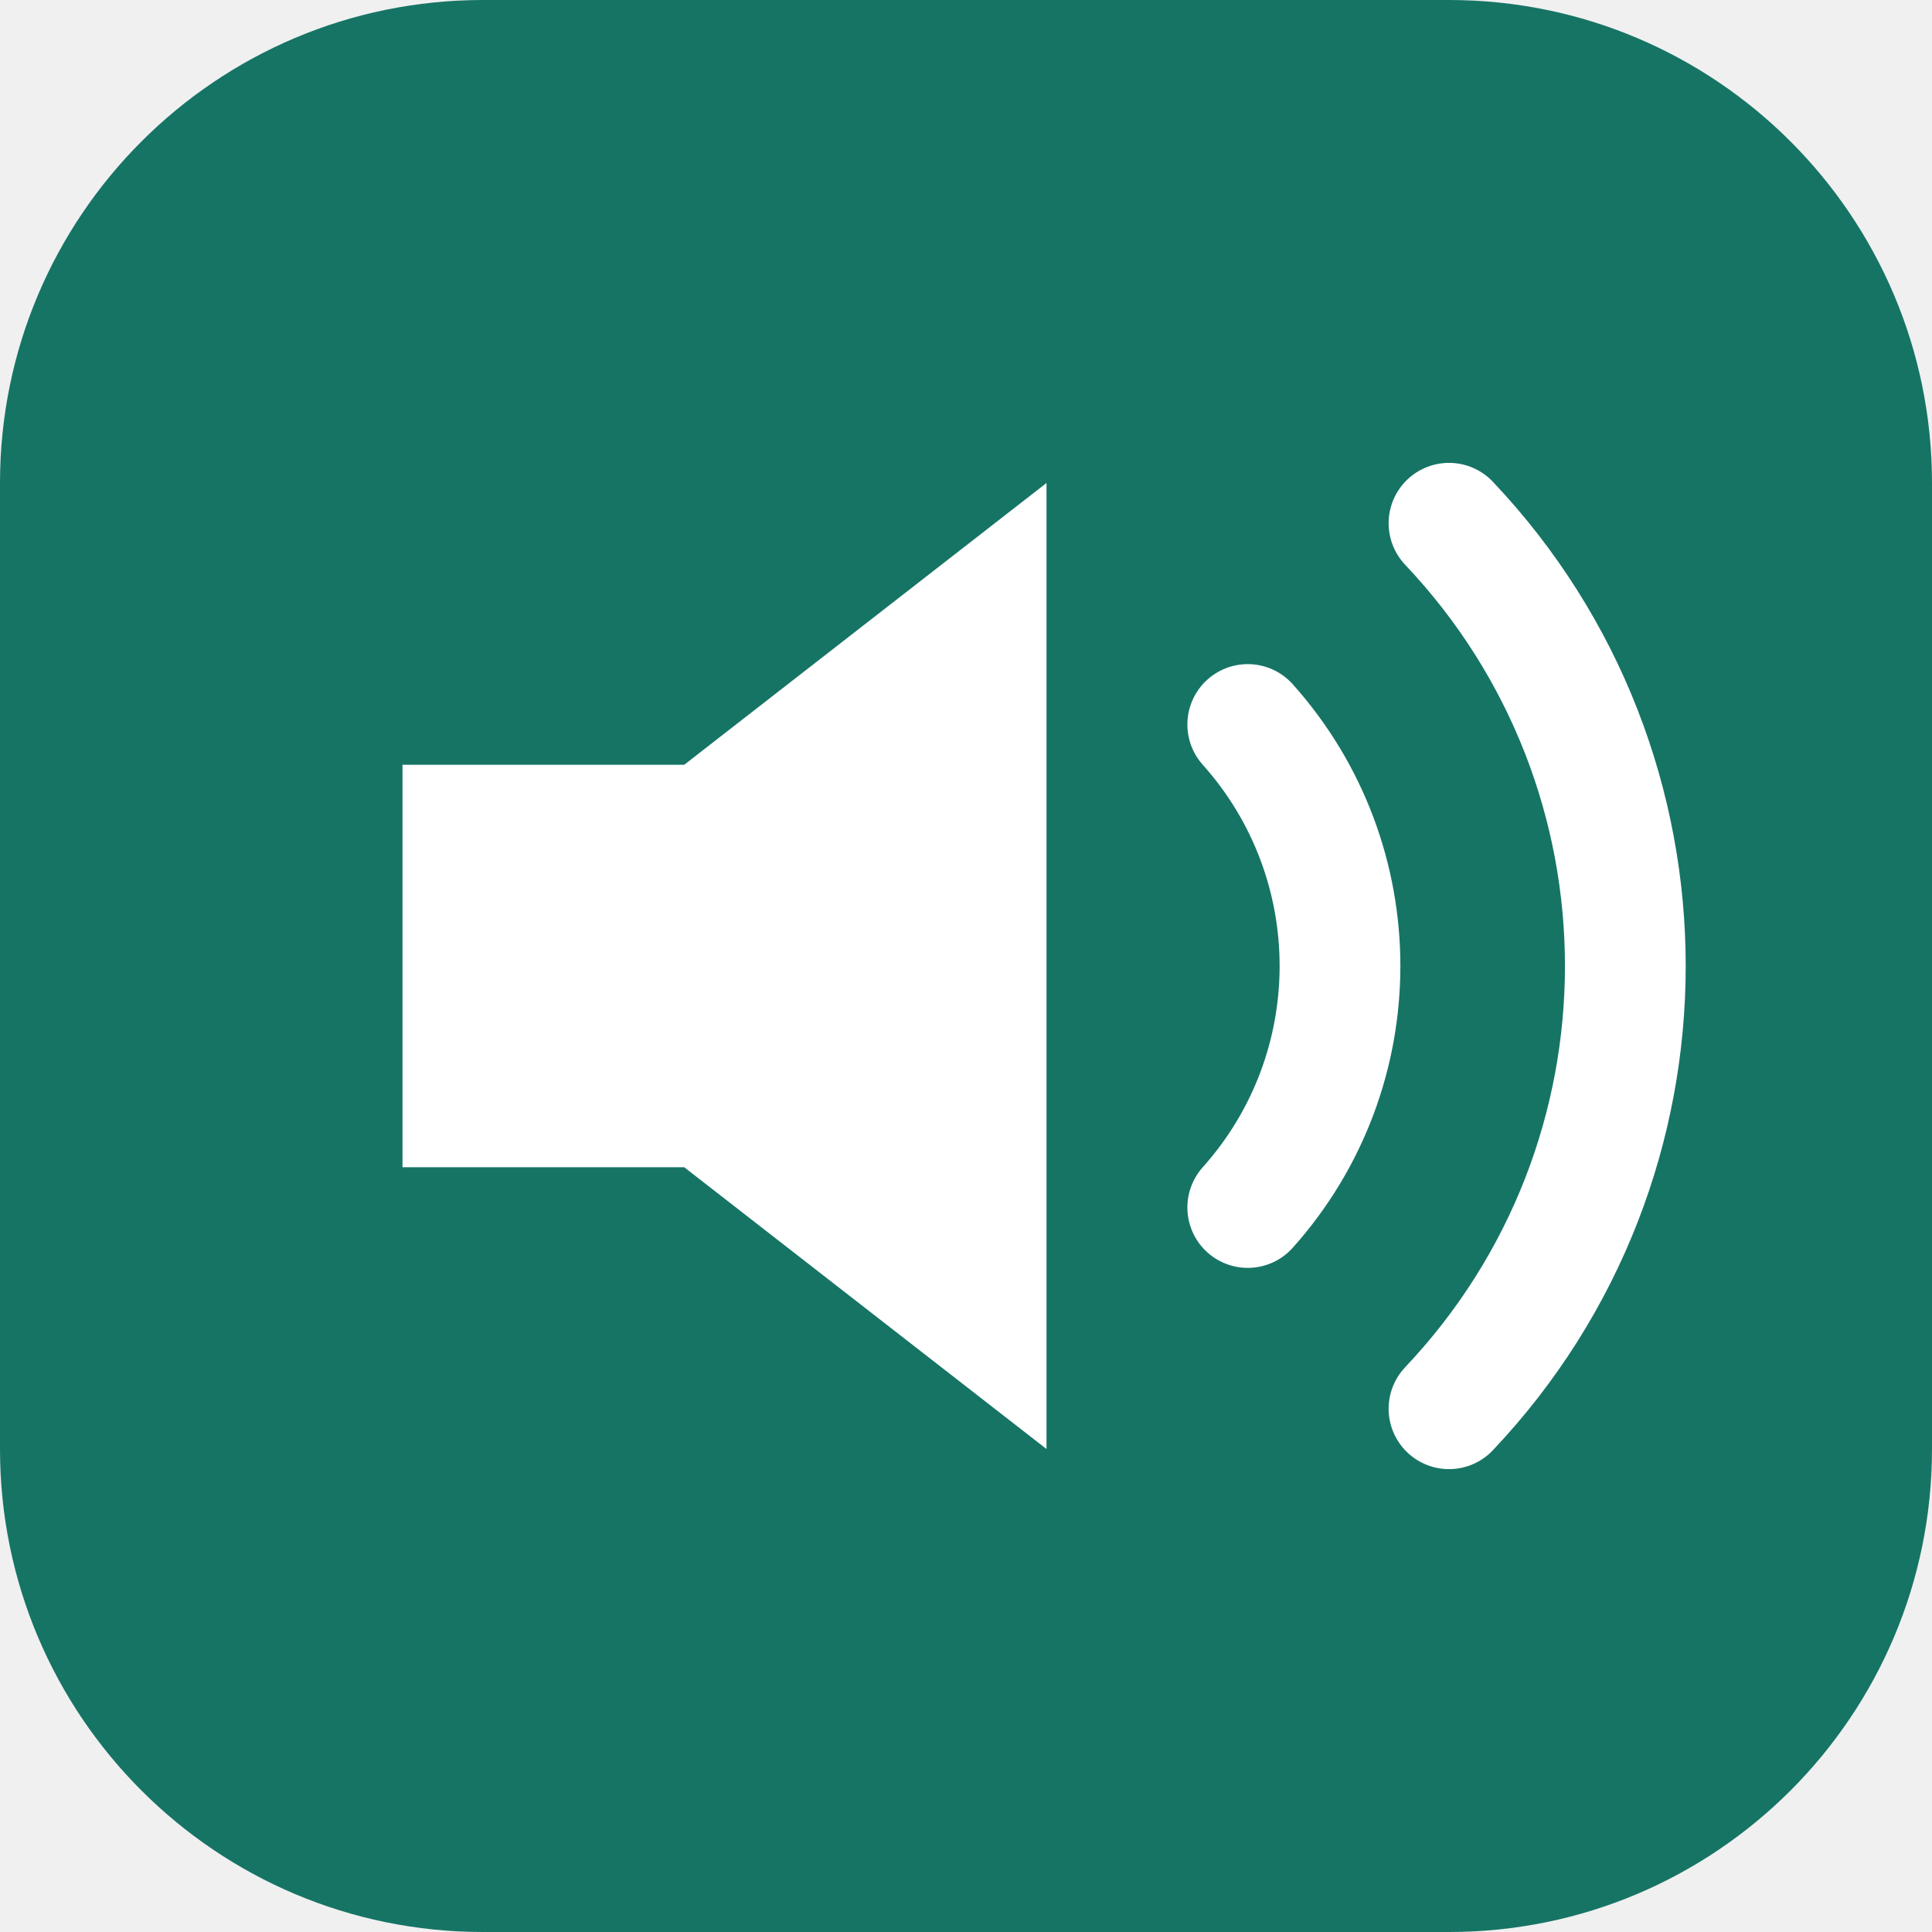
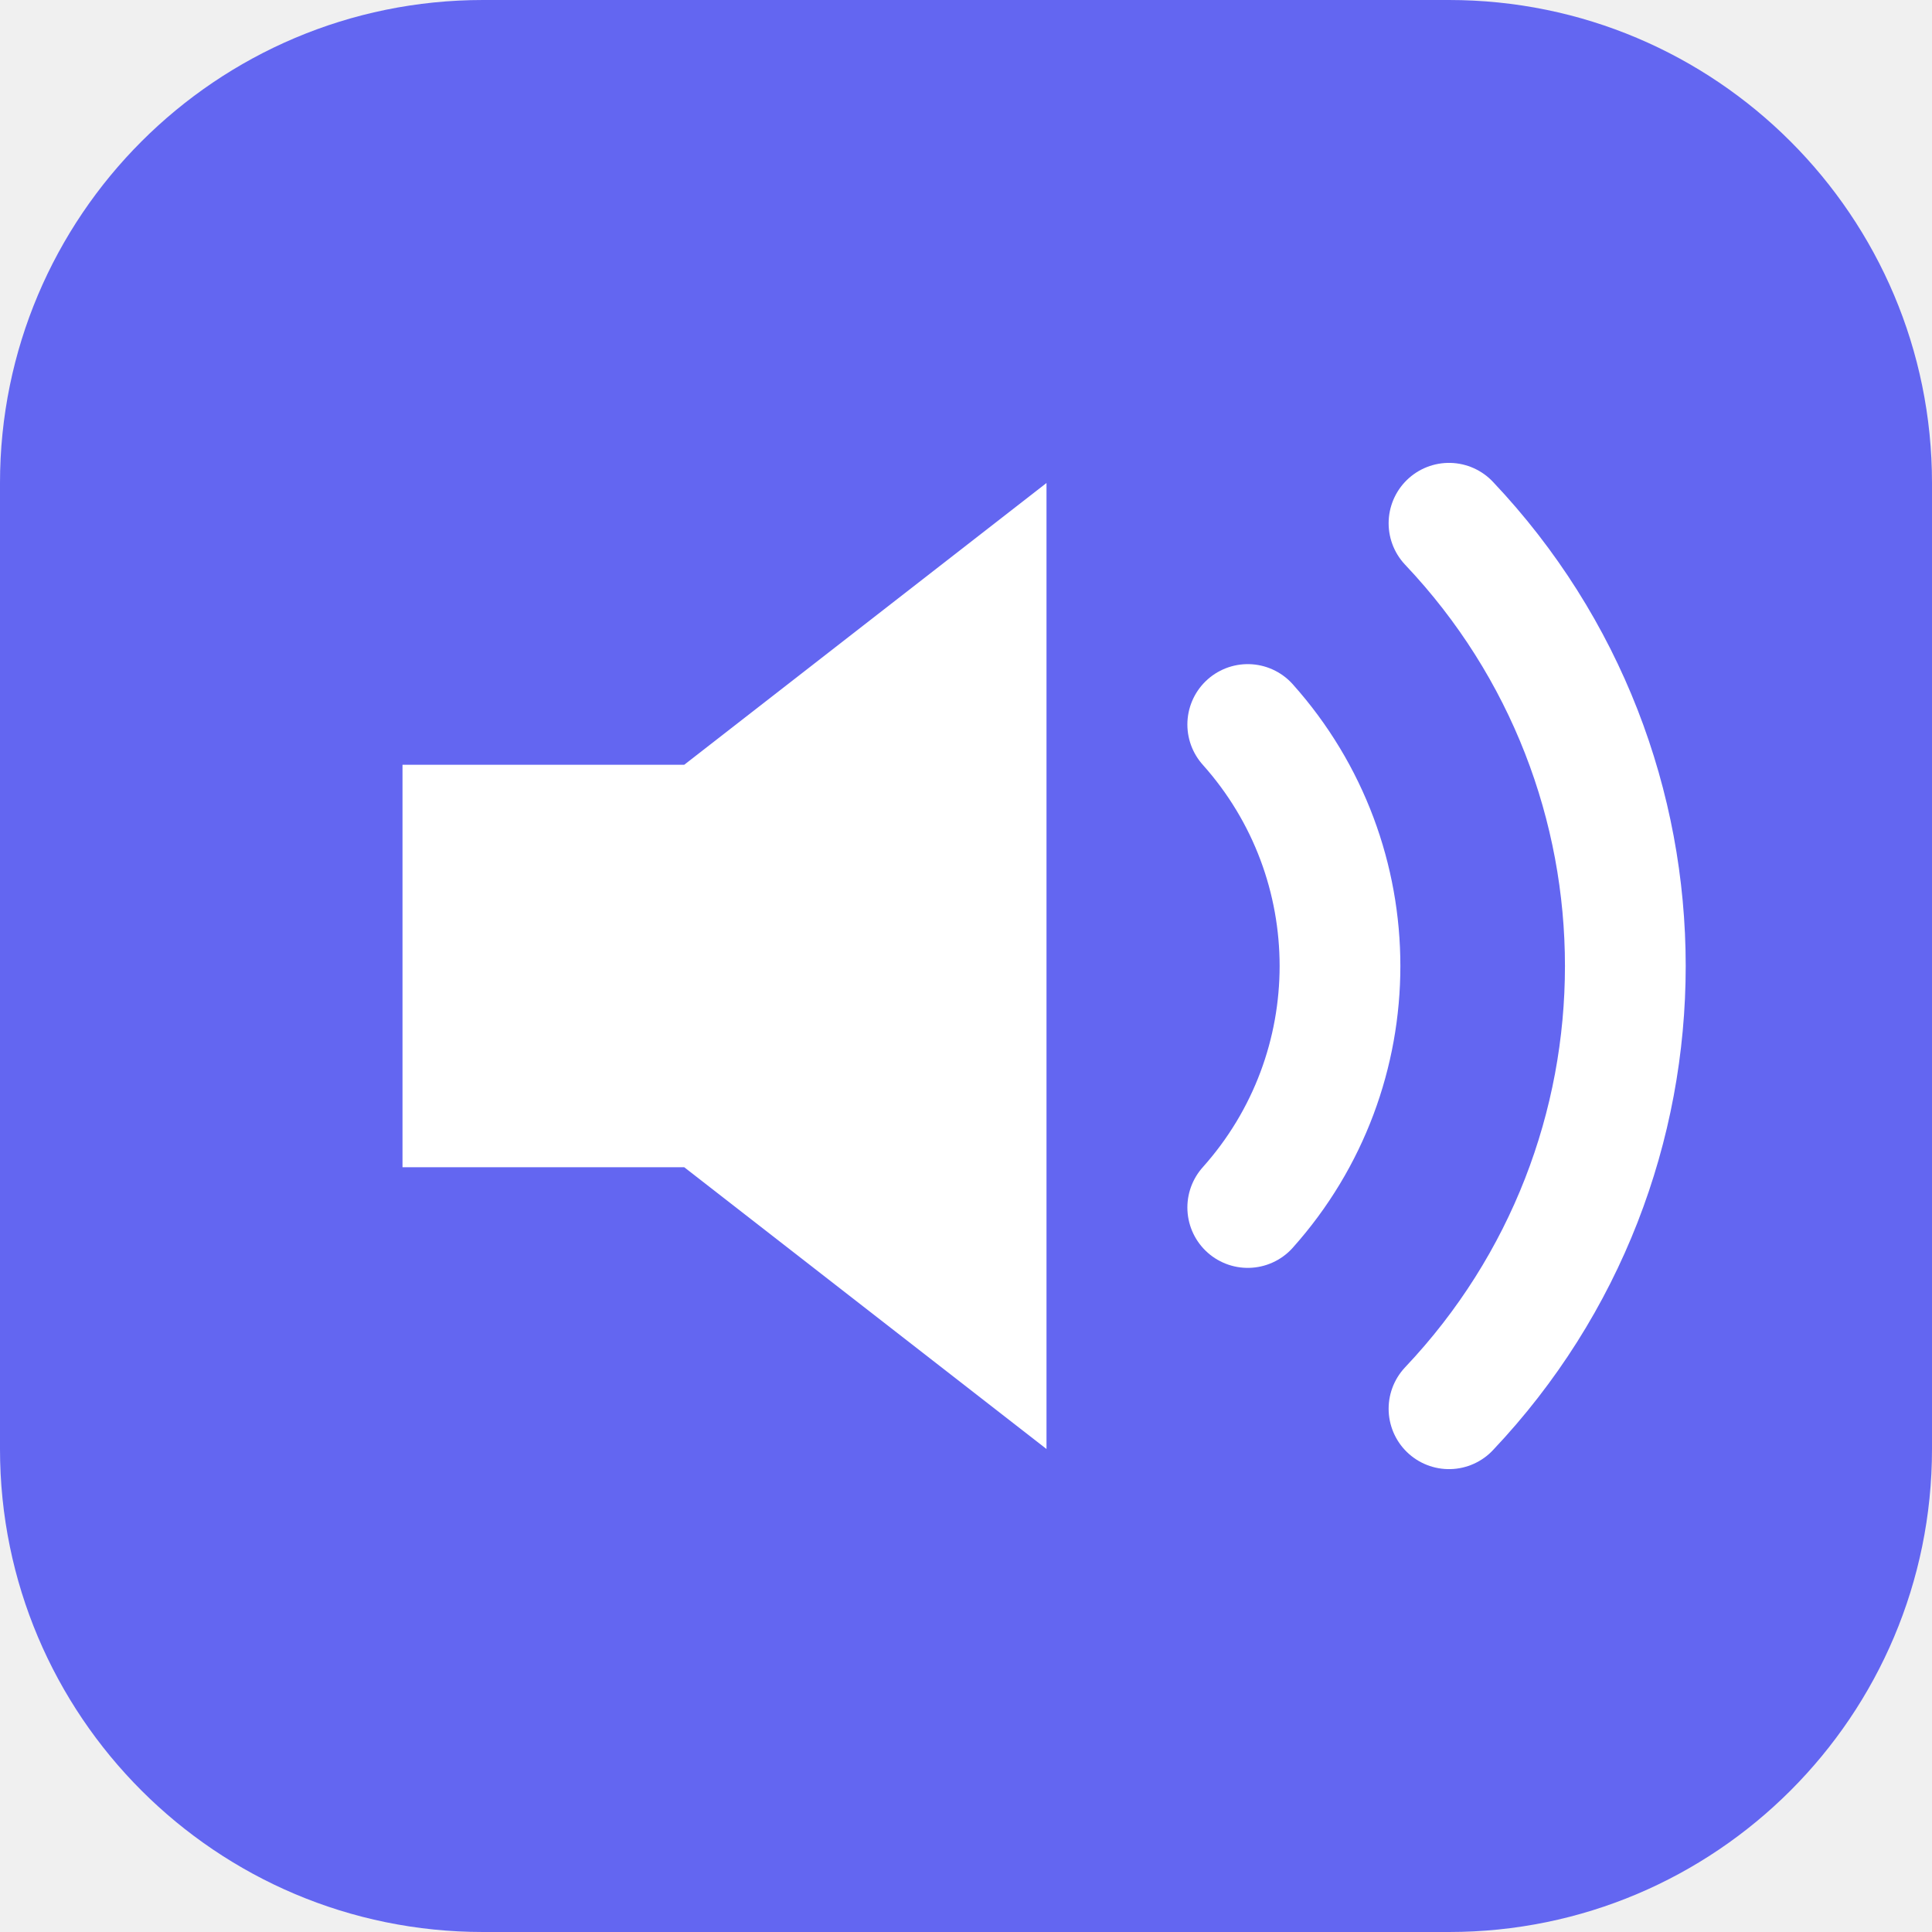
<svg xmlns="http://www.w3.org/2000/svg" viewBox="0 0 48 48">
-   <rect width="48" height="48" rx="12" fill="#167465" />
+   <rect width="48" height="48" rx="12" fill="#6366F1" />
  <path d="M10 19h7l9-7v24l-9-7h-7z" fill="white" />
  <path d="M31 18a9 9 0 0 1 0 12m5-17a16 16 0 0 1 0 22" fill="none" stroke="white" stroke-width="3" stroke-linecap="round" />
</svg>
